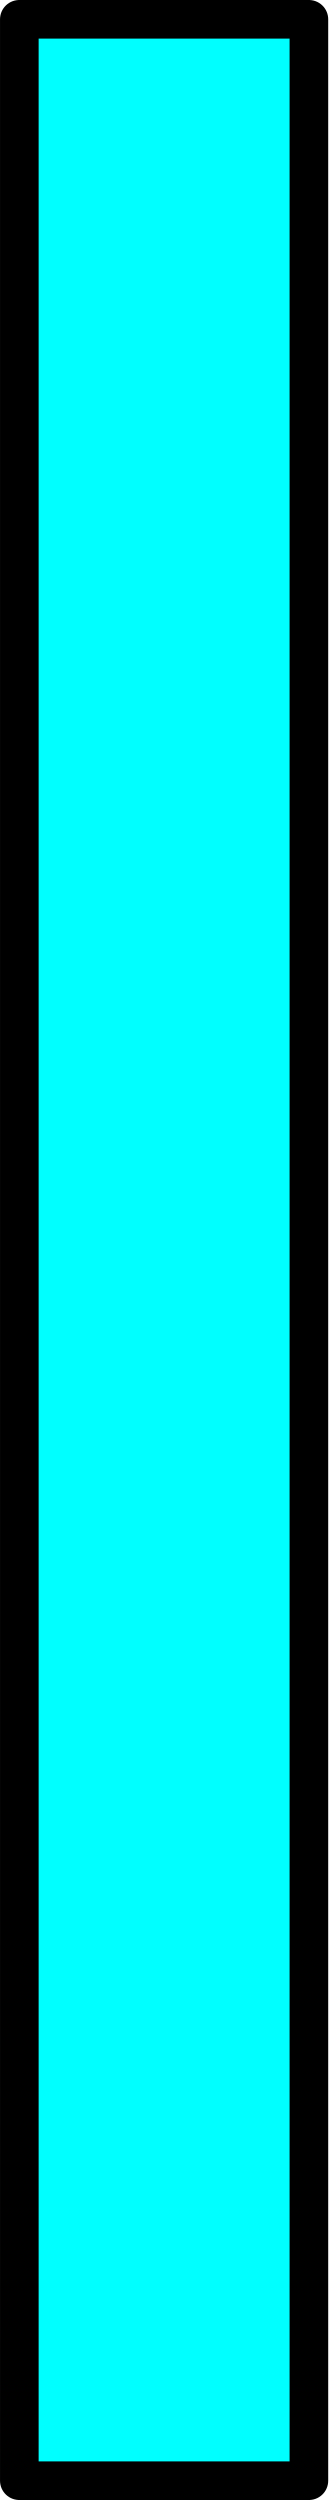
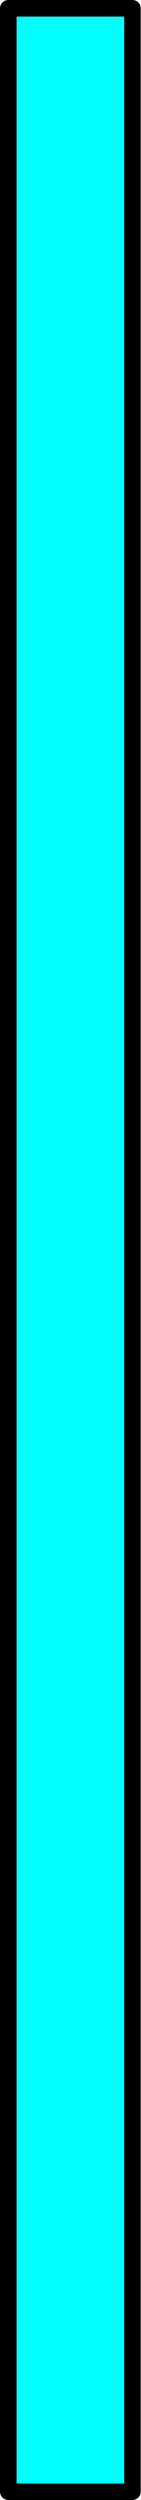
- <svg xmlns="http://www.w3.org/2000/svg" version="1.1" width="8.5pt" height="64.75pt" viewBox="56.909 118.108 8.5 64.75">
+ <svg xmlns="http://www.w3.org/2000/svg" version="1.1" width="8.5pt" height="151pt" viewBox="56.909 204.358 8.5 151">
  <g id="page1">
-     <g transform="matrix(0.996264 0 0 0.996264 56.9094 118.108)">
-       <path d="M 0.502 64.491L 8.03 64.491L 8.03 0.502L 0.502 0.502L 0.502 64.491Z" fill="#00ffff" />
+     <g transform="matrix(0.996264 0 0 0.996264 56.9094 204.358)">
+       <path d="M 0.502 151.064L 8.03 151.064L 8.03 0.502L 0.502 0.502L 0.502 151.064Z" fill="#00ffff" />
    </g>
-     <g transform="matrix(0.996264 0 0 0.996264 56.9094 118.108)">
-       <path d="M 0.502 64.491L 8.03 64.491L 8.03 0.502L 0.502 0.502L 0.502 64.491Z" fill="none" stroke="#000000" stroke-linecap="round" stroke-linejoin="round" stroke-miterlimit="10.037" stroke-width="1.004" />
+     <g transform="matrix(0.996264 0 0 0.996264 56.9094 204.358)">
+       <path d="M 0.502 151.064L 8.03 151.064L 8.03 0.502L 0.502 0.502L 0.502 151.064Z" fill="none" stroke="#000000" stroke-linecap="round" stroke-linejoin="round" stroke-miterlimit="10.037" stroke-width="1.004" />
    </g>
  </g>
</svg>
